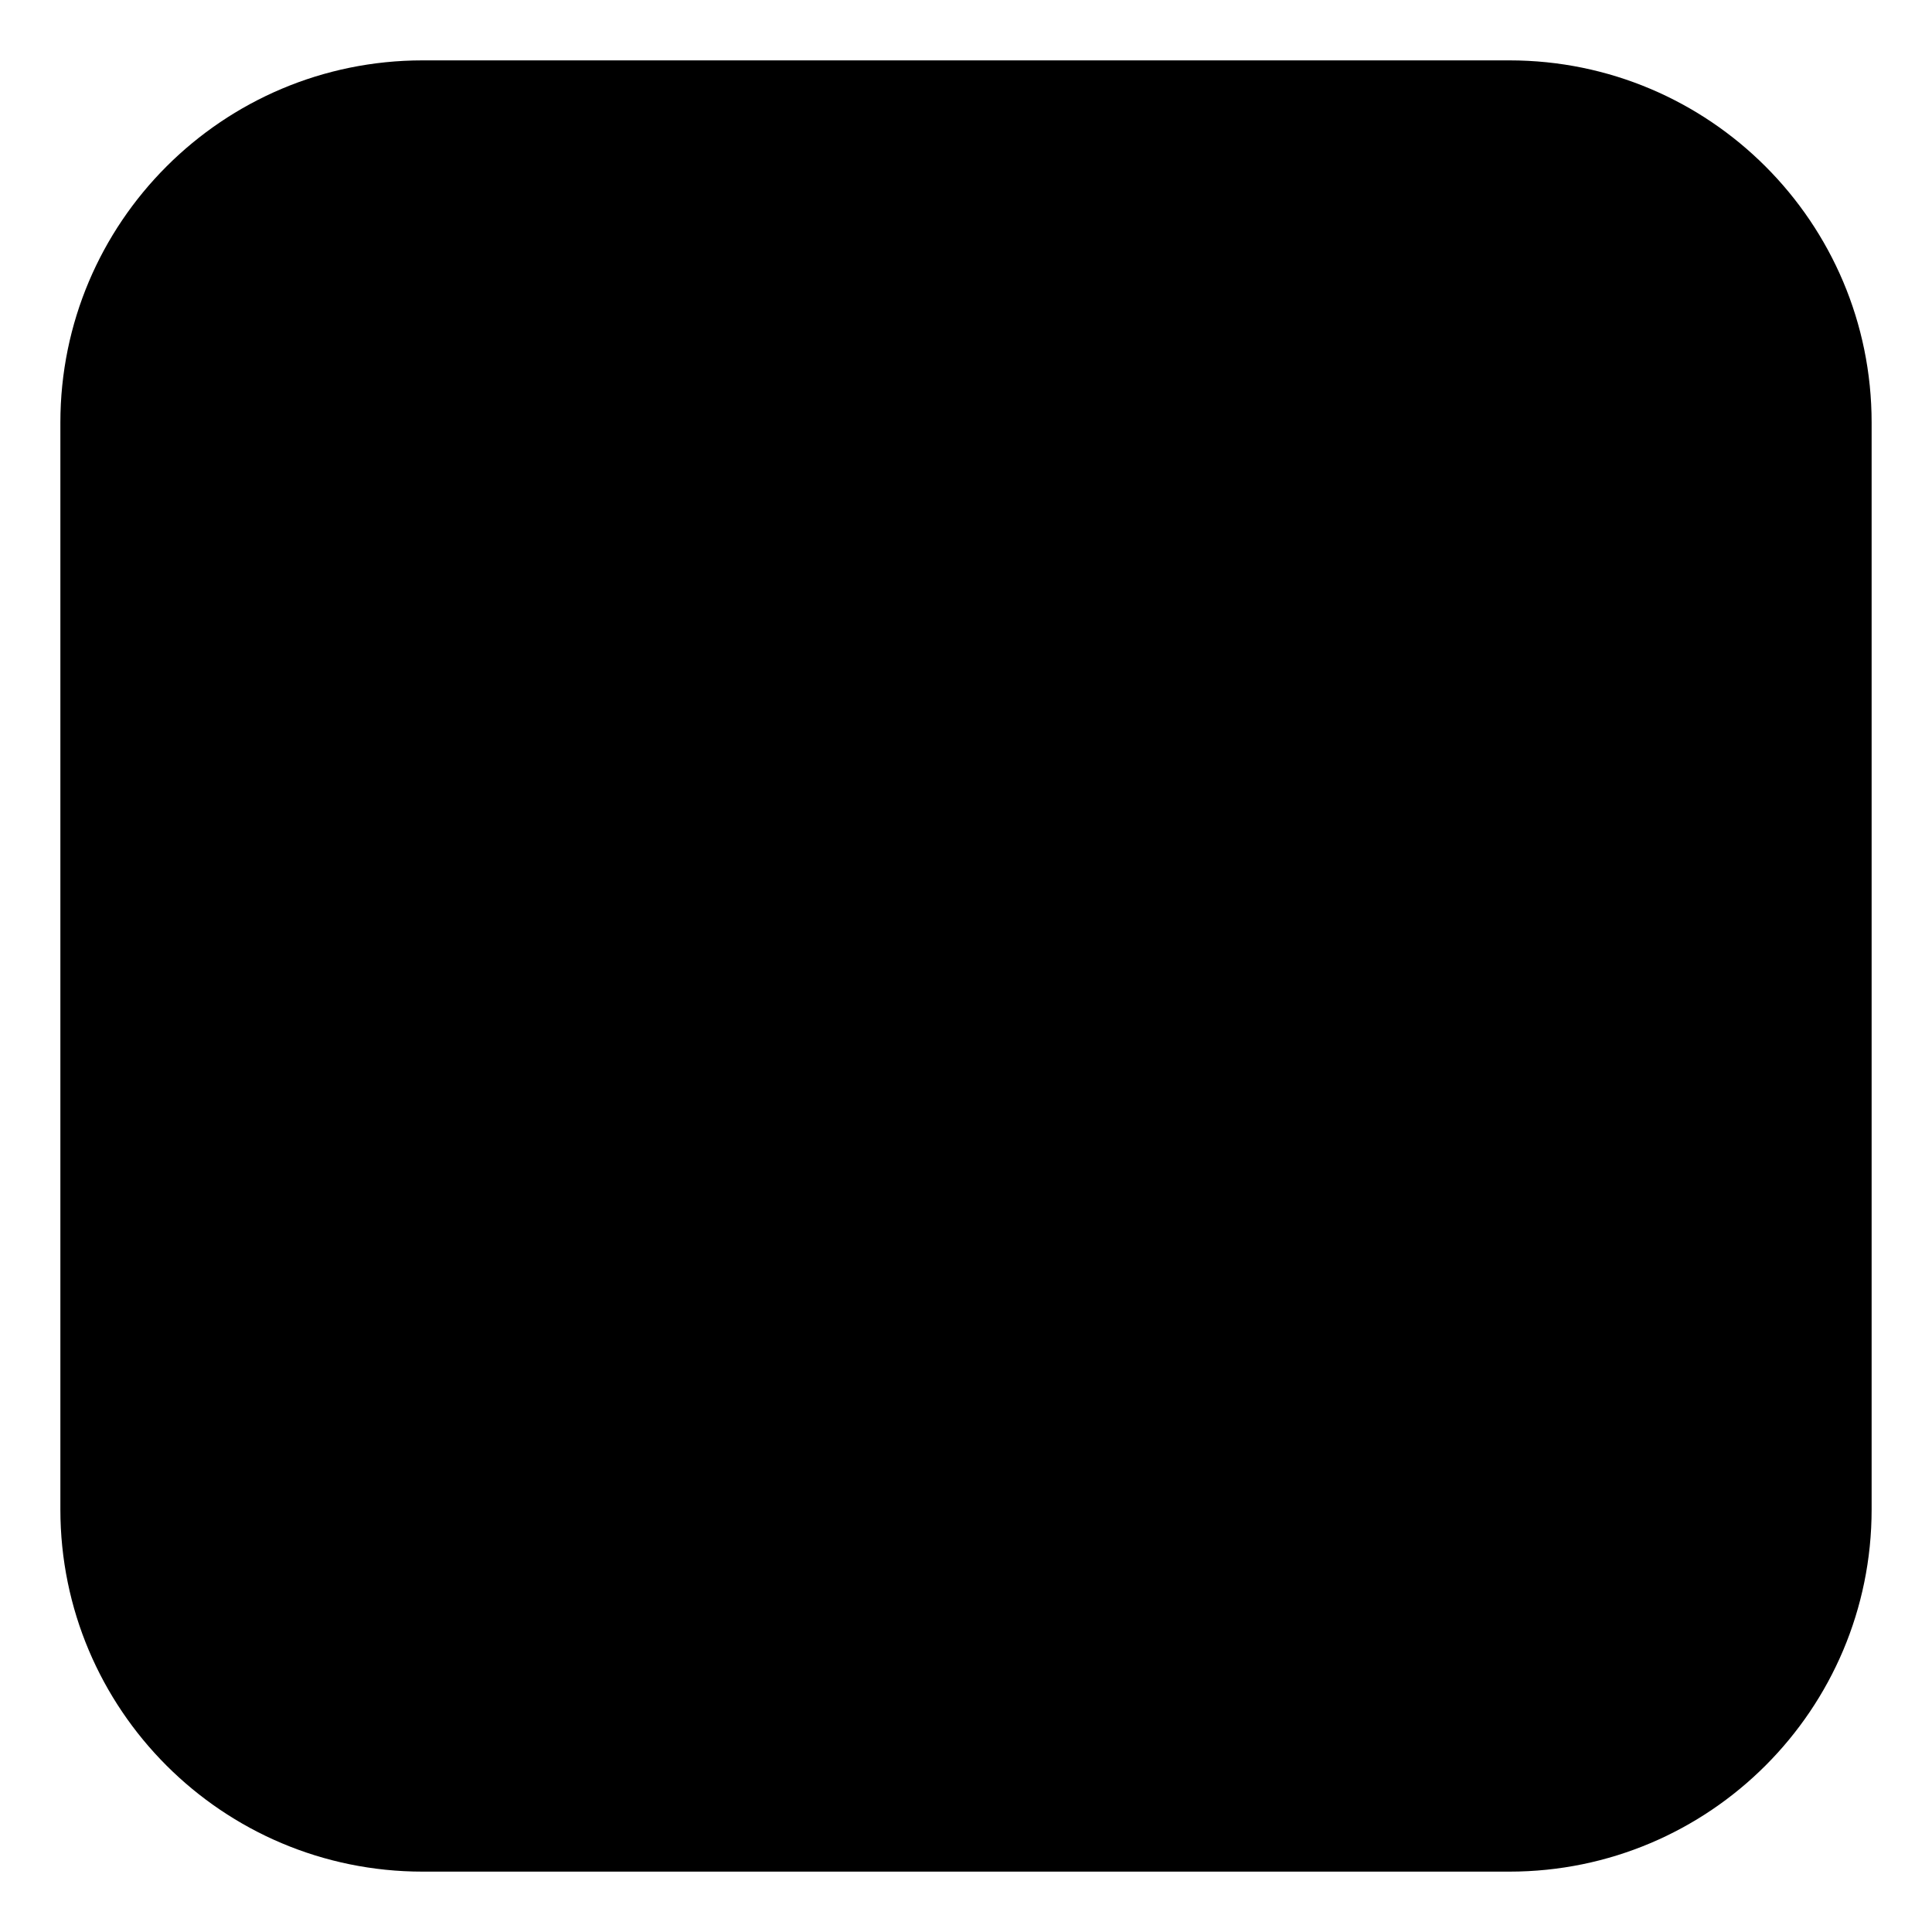
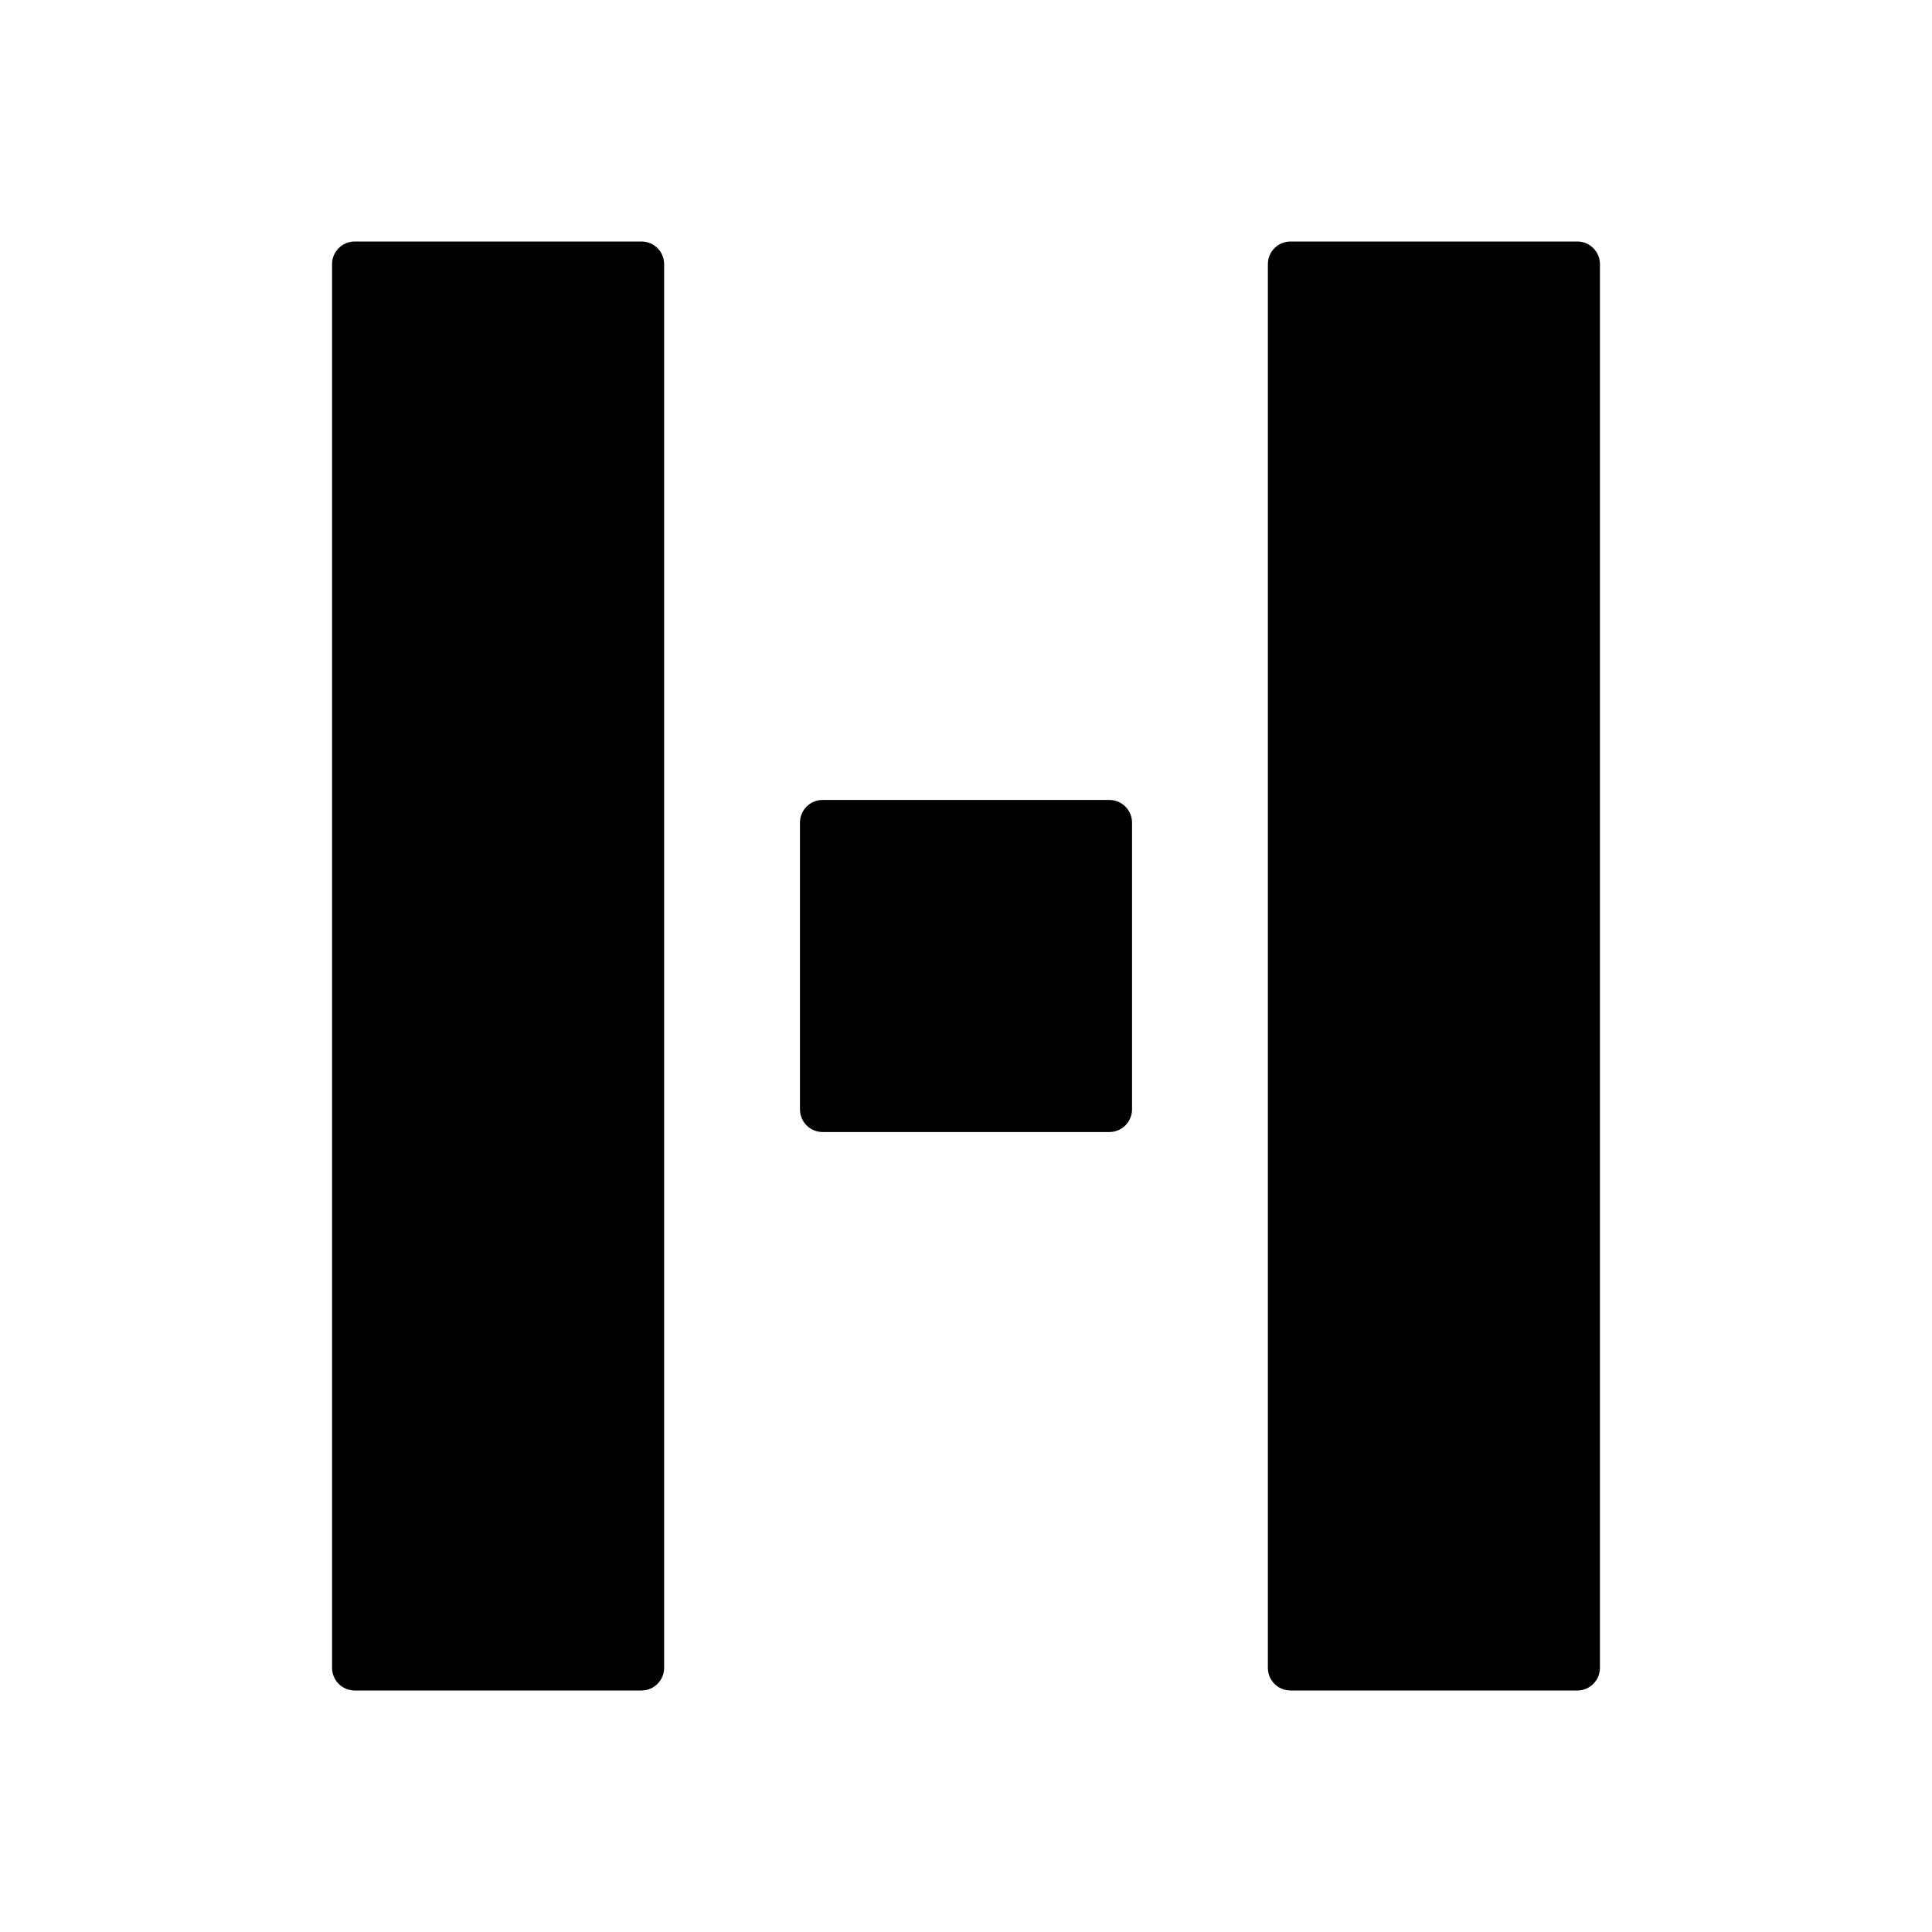
- <svg xmlns="http://www.w3.org/2000/svg" viewBox="0 0 512 512" role="img" aria-label="PayGate">
-   <rect x="16" y="16" width="480" height="480" rx="96" ry="96" fill="currentColor" />
-   <rect x="112" y="128" width="56" height="256" rx="18" ry="18" fill="#000" fill-opacity="0.86" />
-   <rect x="344" y="128" width="56" height="256" rx="18" ry="18" fill="#000" fill-opacity="0.86" />
-   <circle cx="256" cy="256" r="74" fill="#000" fill-opacity="0.86" />
-   <path d="M168 256 L228 256 L212 220 L260 256 L212 292 L228 256" fill="none" stroke="#000" stroke-opacity="0.86" stroke-width="28" stroke-linecap="round" stroke-linejoin="round" />
+ <svg xmlns="http://www.w3.org/2000/svg" viewBox="0 0 256 256" role="img" aria-label="PayGate">
+   <g fill="currentColor">
+     <rect x="44" y="32" width="44" height="192" rx="3" />
+     <rect x="168" y="32" width="44" height="192" rx="3" />
+     <rect x="106" y="106" width="44" height="44" rx="3" />
+   </g>
</svg>
